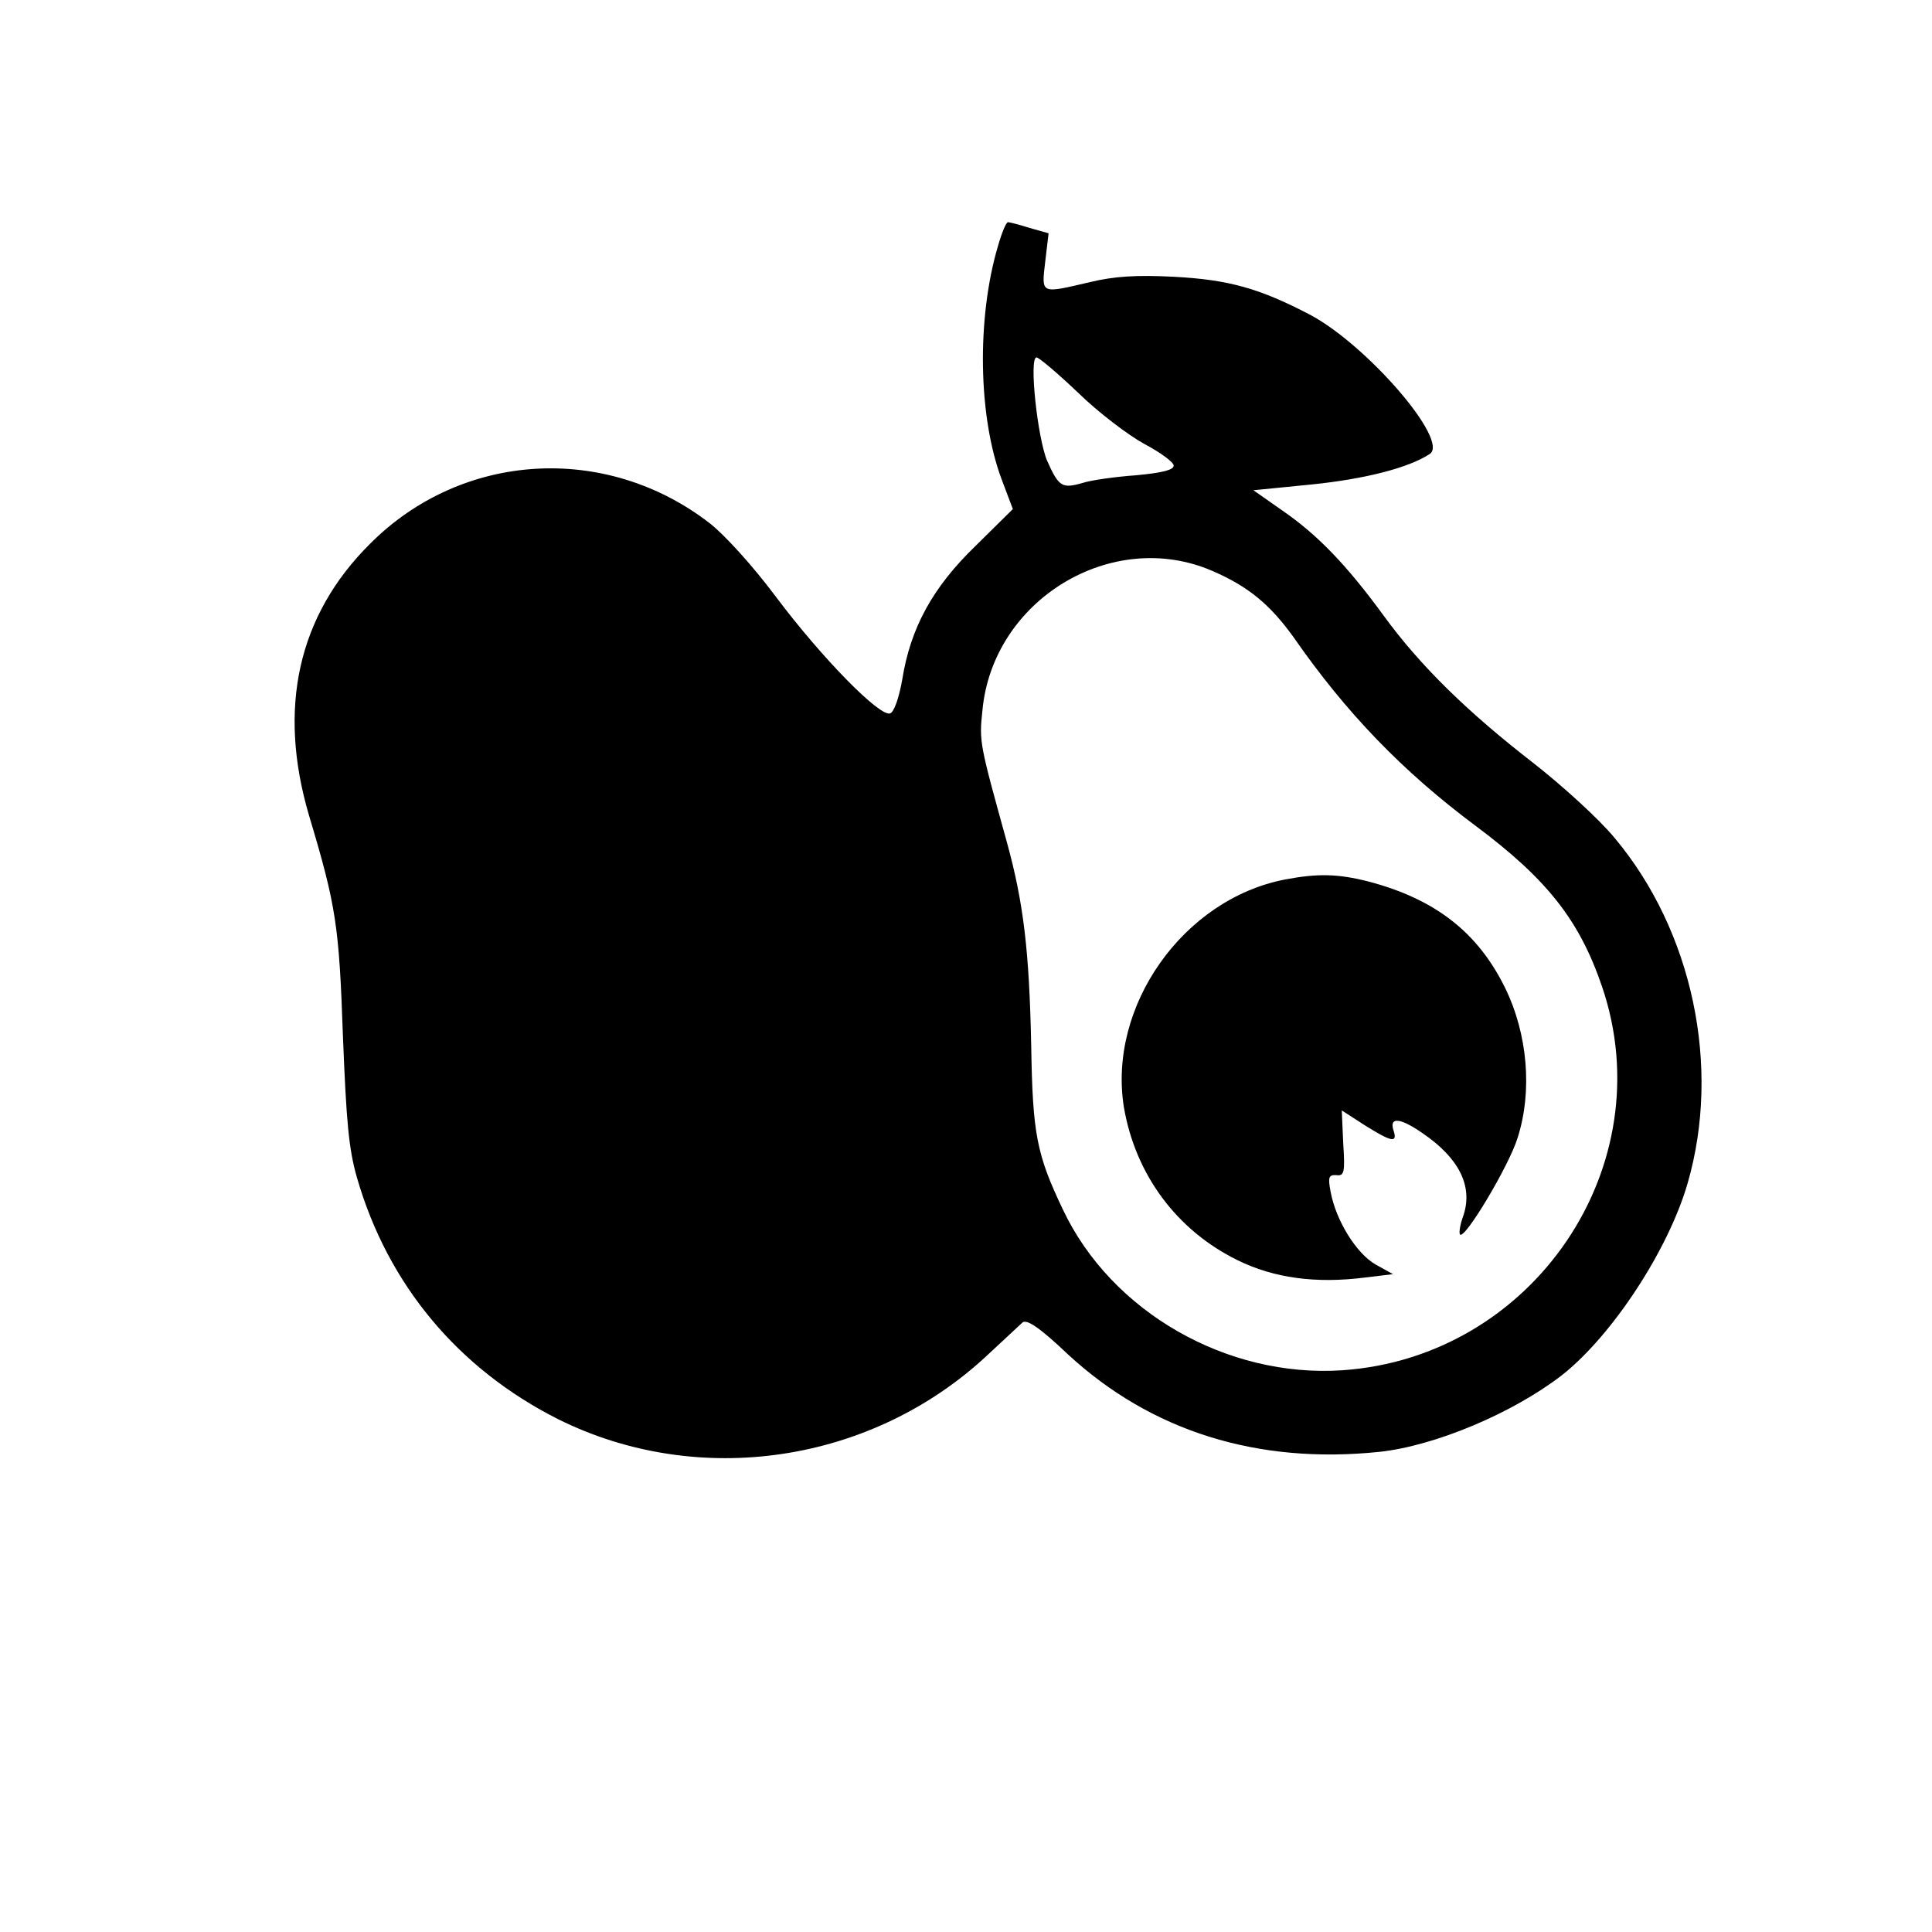
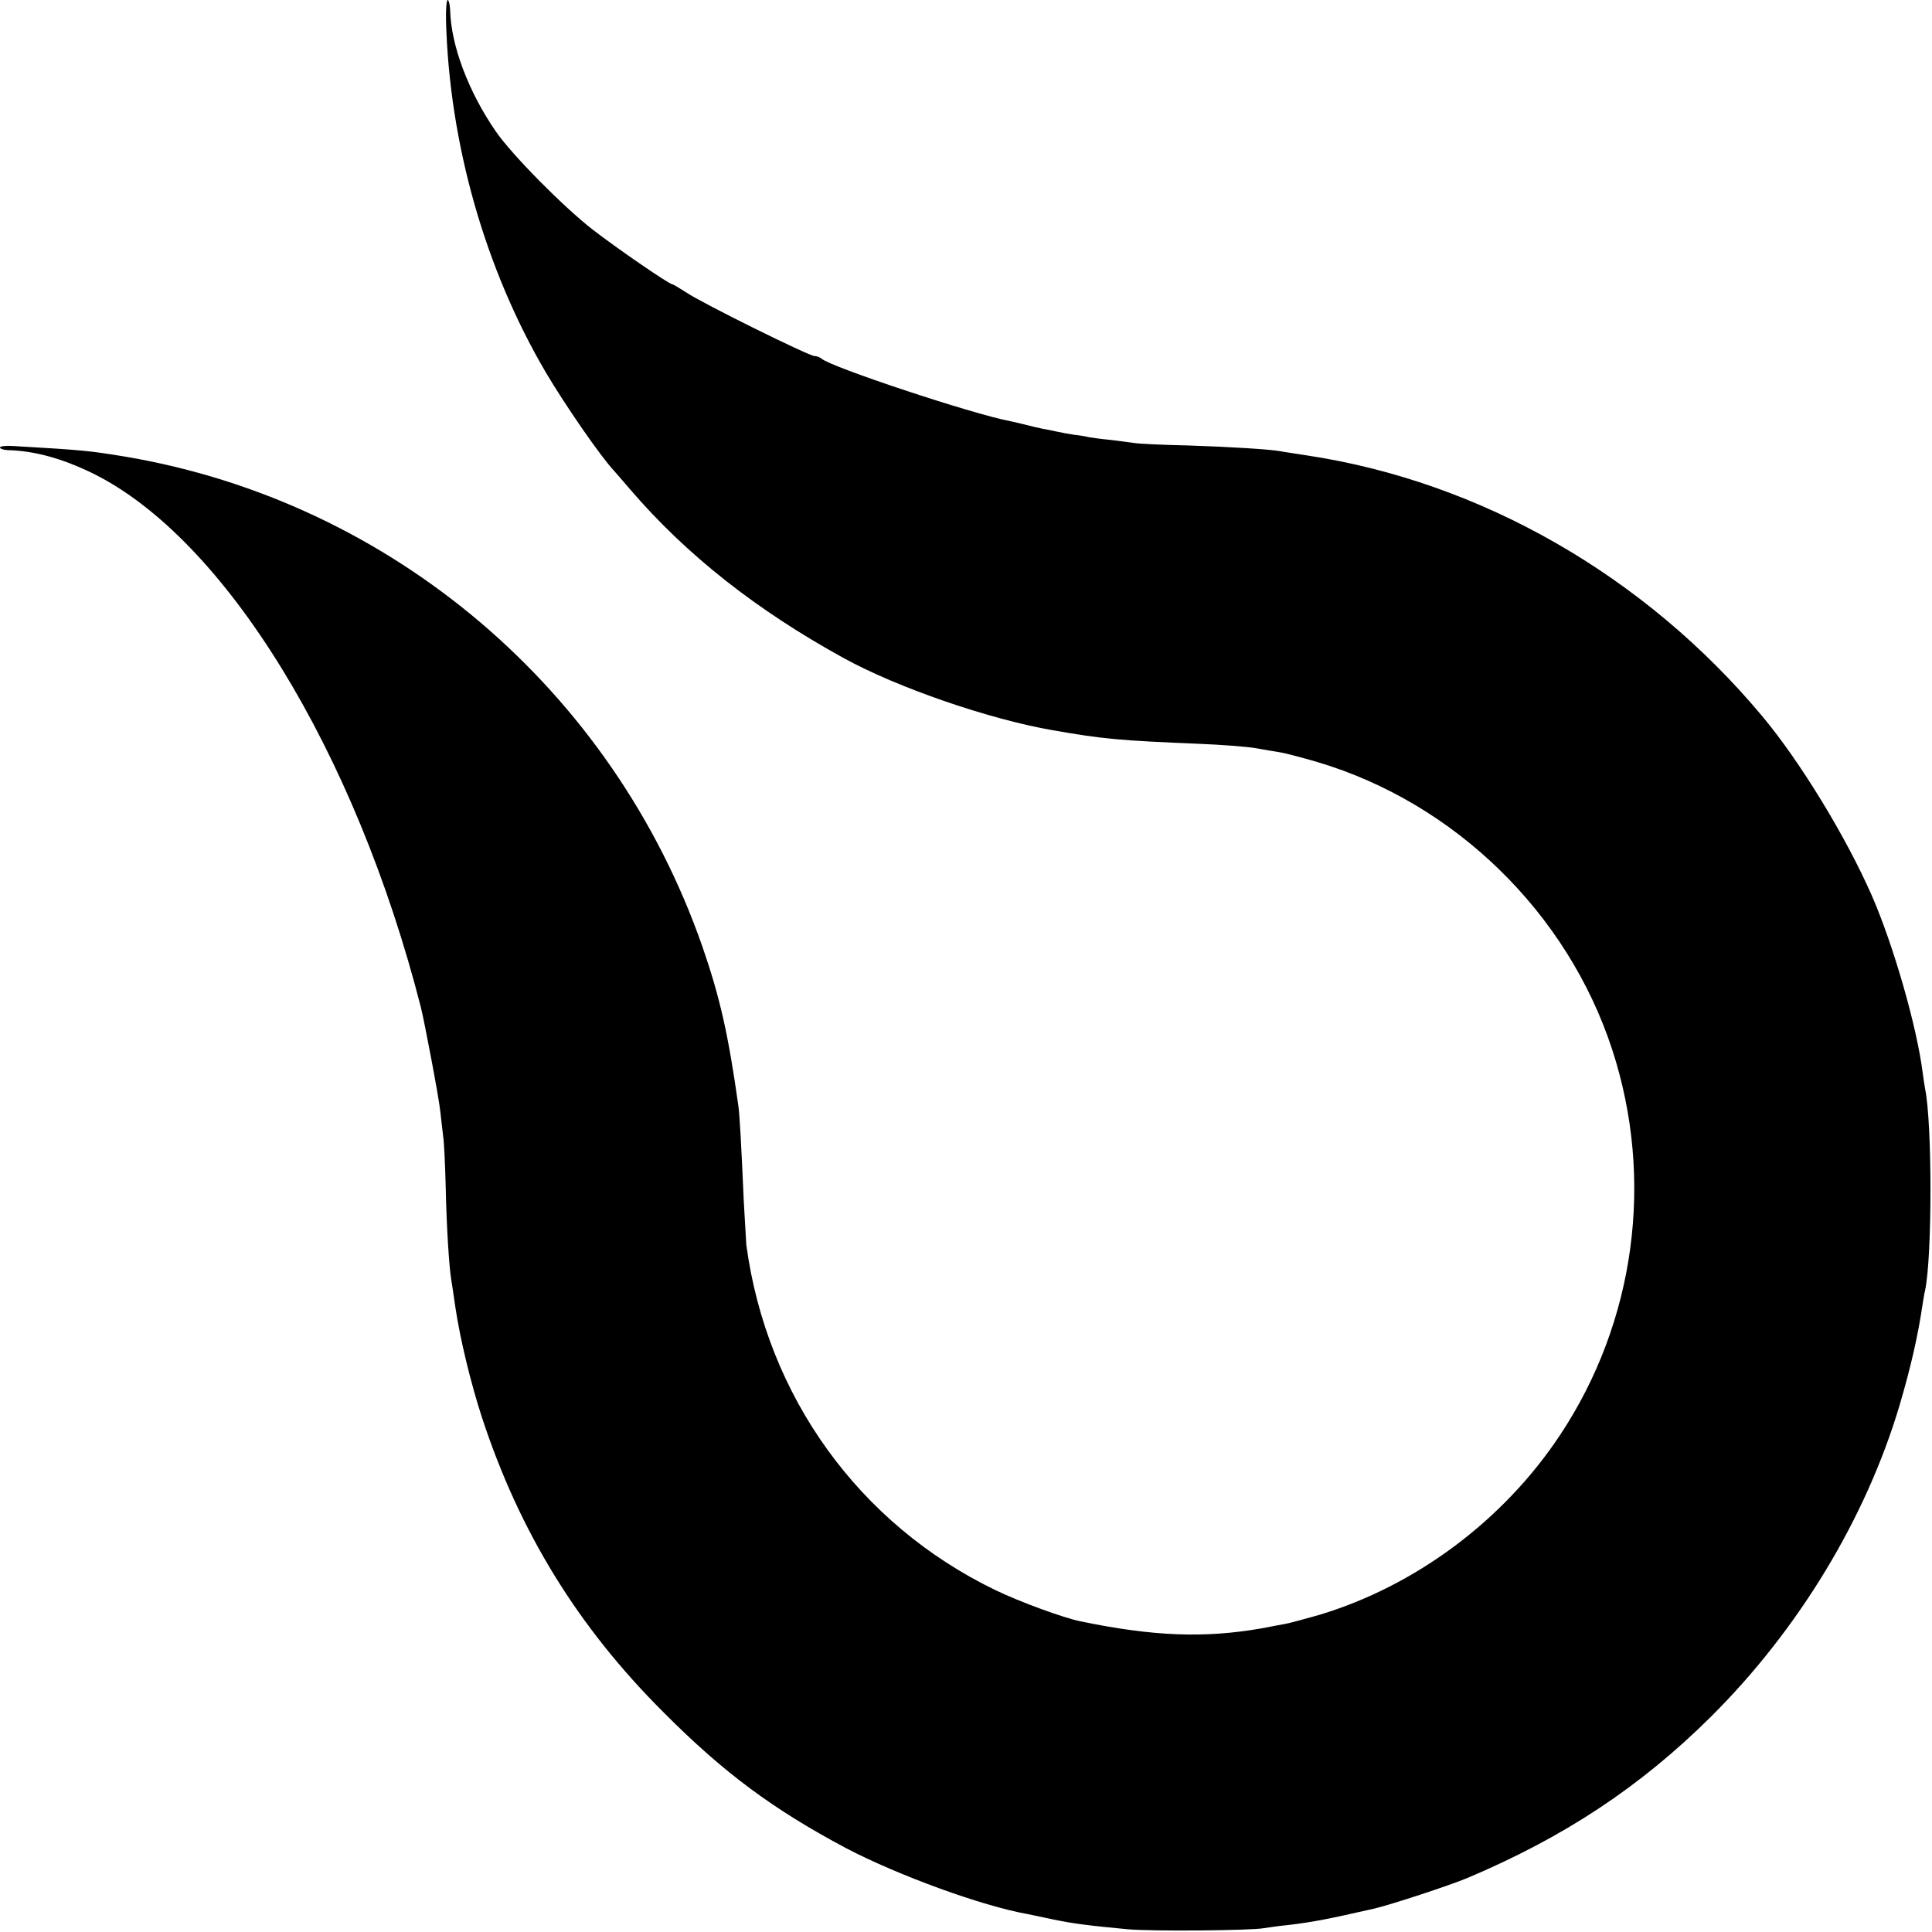
- <svg xmlns="http://www.w3.org/2000/svg" version="1.0" width="400pt" height="400pt" viewBox="0 0 400 400" preserveAspectRatio="xMidYMid meet">
-   <g transform="translate(0,400) scale(0.1,-0.1)" fill="#000000" stroke="none">
-     <path d="M2066 3490 c-44 -149 -41 -353 8 -483 l23 -61 -77 -76 c-89 -86 -135 -170 -152 -277 -7 -39 -17 -67 -25 -70 -21 -8 -141 114 -237 242 -47 63 -106 128 -137 152 -215 166 -513 148 -703 -43 -149 -148 -192 -340 -126 -563 56 -187 62 -227 70 -456 7 -177 12 -234 29 -293 64 -222 210 -396 416 -500 291 -145 650 -92 890 133 33 31 66 61 72 67 9 7 35 -10 94 -66 172 -159 392 -228 644 -202 115 12 277 80 379 159 104 82 220 259 260 397 70 242 10 523 -151 715 -32 39 -108 108 -168 155 -137 106 -235 202 -310 305 -76 104 -136 167 -210 218 l-60 42 121 12 c108 11 200 34 244 63 42 27 -129 225 -247 288 -105 55 -169 73 -283 79 -77 4 -123 1 -173 -11 -103 -24 -101 -26 -93 42 l7 59 -39 11 c-22 7 -42 12 -45 12 -4 0 -13 -22 -21 -50z m166 -303 c42 -41 104 -88 137 -106 34 -18 61 -38 61 -45 0 -9 -24 -15 -78 -20 -42 -3 -93 -10 -111 -16 -42 -12 -49 -8 -73 46 -20 47 -38 214 -22 214 5 0 44 -33 86 -73z m278 -369 c74 -32 119 -69 168 -137 109 -157 226 -278 376 -390 149 -111 216 -196 263 -334 126 -371 -142 -767 -538 -794 -239 -16 -478 121 -578 332 -55 115 -63 157 -66 340 -4 197 -16 296 -50 420 -57 206 -58 209 -51 274 21 229 268 379 476 289z" />
-     <path d="M2660 2179 c-211 -41 -367 -263 -333 -472 24 -139 109 -254 235 -316 75 -37 162 -49 264 -36 l58 7 -36 20 c-40 23 -82 91 -93 150 -6 31 -4 36 12 35 16 -2 18 5 14 66 l-3 68 48 -31 c56 -35 68 -37 59 -10 -9 28 14 26 60 -6 75 -51 105 -109 85 -170 -7 -19 -10 -37 -7 -40 10 -10 101 142 119 200 31 97 21 215 -26 311 -57 116 -146 184 -283 220 -63 16 -105 17 -173 4z" />
+ <svg xmlns="http://www.w3.org/2000/svg" version="1.0" width="700pt" height="700pt" viewBox="0 0 700 700" preserveAspectRatio="xMidYMid meet">
+   <g transform="translate(0,700) scale(0.1,-0.1)" fill="#000000" stroke="none">
+     <path d="M1616 6925 c12 -444 141 -899 362 -1275 71 -120 199 -305 247 -356 5 -6 32 -36 58 -67 204 -238 460 -439 775 -612 195 -107 524 -220 752 -260 188 -33 246 -38 535 -50 77 -3 167 -10 200 -15 33 -6 75 -13 94 -16 19 -3 79 -19 134 -35 498 -148 906 -546 1068 -1041 154 -471 84 -987 -189 -1398 -205 -309 -523 -546 -872 -651 -52 -15 -108 -30 -125 -33 -16 -3 -55 -10 -85 -16 -207 -36 -392 -29 -657 26 -62 13 -218 70 -307 113 -494 239 -828 702 -902 1251 -1 14 -5 84 -9 155 -9 204 -15 317 -20 350 -36 257 -67 393 -130 575 -324 930 -1125 1611 -2088 1775 -134 22 -152 24 -409 39 -27 2 -48 -1 -48 -5 0 -5 12 -9 28 -10 96 -2 198 -30 310 -85 478 -237 950 -1006 1187 -1934 14 -57 65 -326 70 -375 4 -33 9 -76 11 -95 3 -19 7 -102 9 -185 3 -141 12 -283 20 -332 2 -12 9 -57 15 -100 17 -114 55 -272 96 -398 136 -415 347 -759 659 -1070 218 -219 397 -351 660 -491 187 -98 493 -210 658 -239 15 -3 58 -12 95 -20 69 -14 118 -21 267 -35 83 -8 451 -5 495 4 14 2 52 8 85 11 93 11 148 22 315 60 63 15 270 83 335 110 353 149 628 331 884 585 317 315 562 719 684 1130 39 133 66 248 83 365 3 17 6 39 9 50 26 123 26 605 0 730 -2 11 -6 38 -9 60 -21 165 -105 459 -184 640 -93 212 -259 485 -397 650 -425 509 -1020 850 -1650 945 -44 7 -87 13 -95 15 -38 7 -180 16 -335 21 -93 2 -181 6 -195 9 -14 2 -52 7 -85 11 -33 3 -69 8 -80 10 -11 3 -36 7 -55 9 -19 3 -46 8 -60 11 -14 3 -36 8 -50 10 -14 3 -41 9 -60 14 -19 5 -46 11 -60 14 -137 26 -653 197 -684 227 -6 5 -17 9 -25 9 -20 0 -408 192 -464 230 -25 16 -48 30 -51 30 -12 0 -209 136 -291 200 -106 83 -289 268 -348 353 -99 143 -163 312 -166 440 -1 20 -5 37 -9 37 -4 0 -7 -34 -6 -75z" />
  </g>
</svg>
